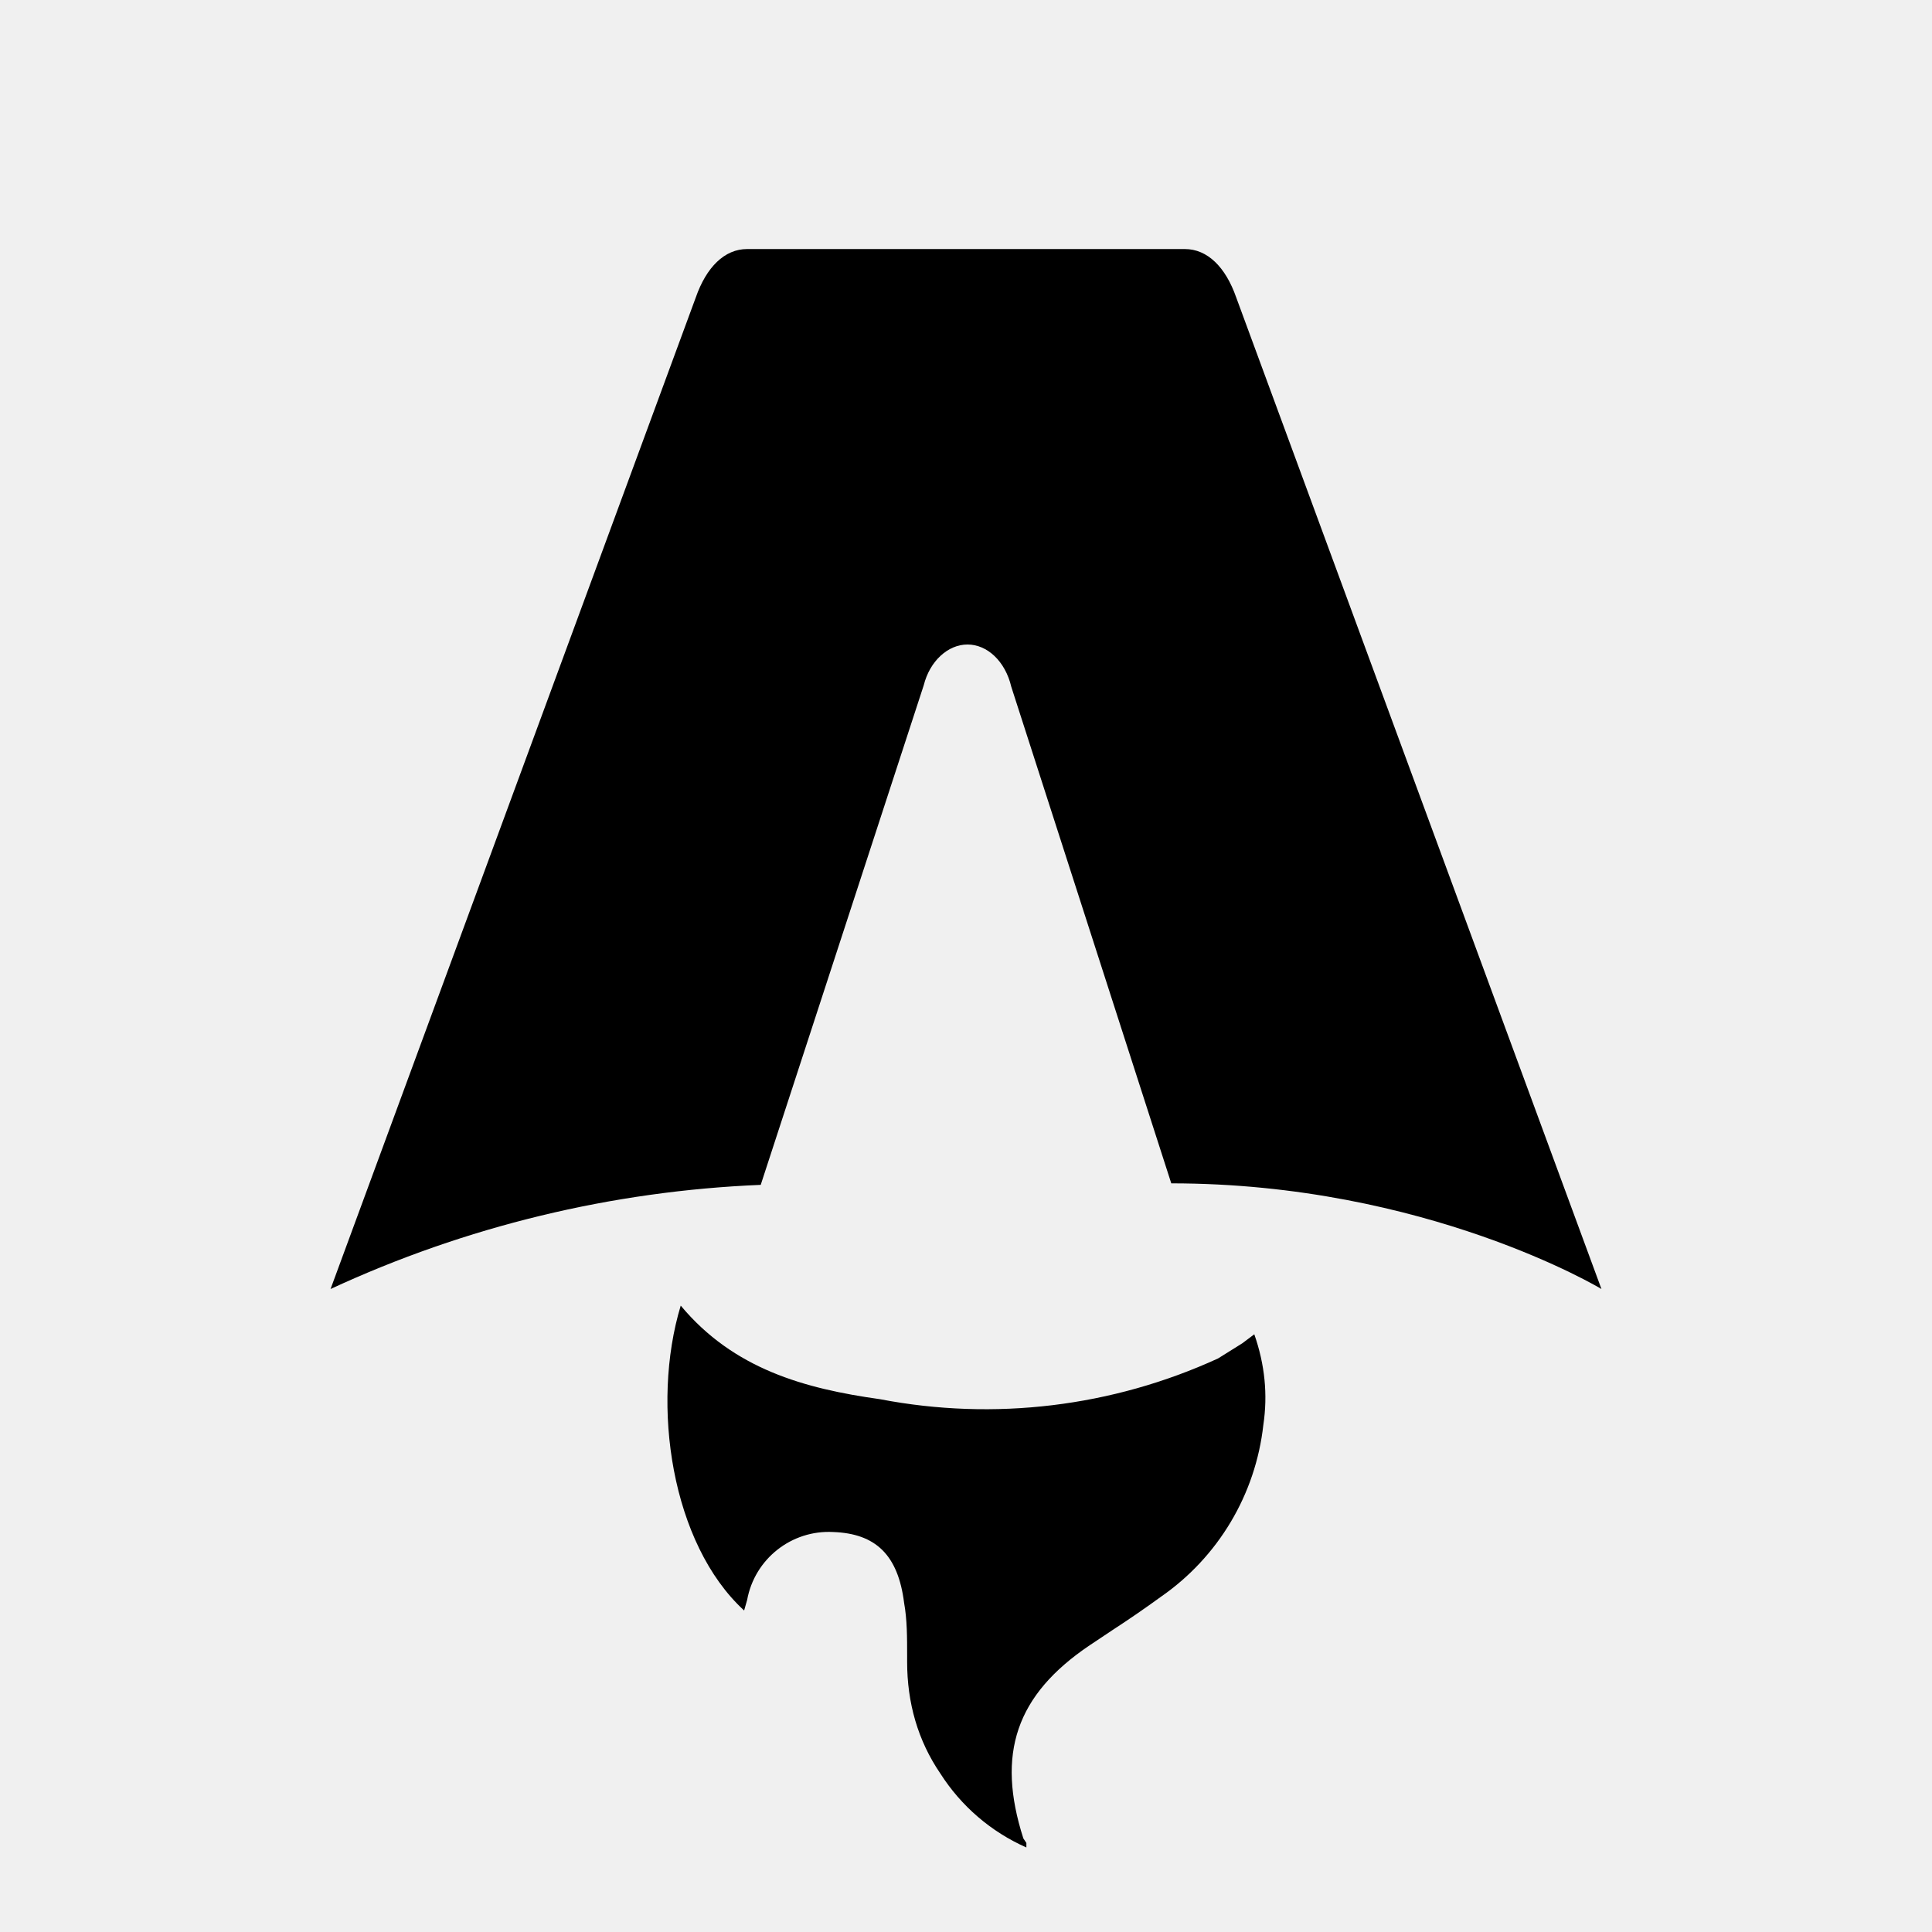
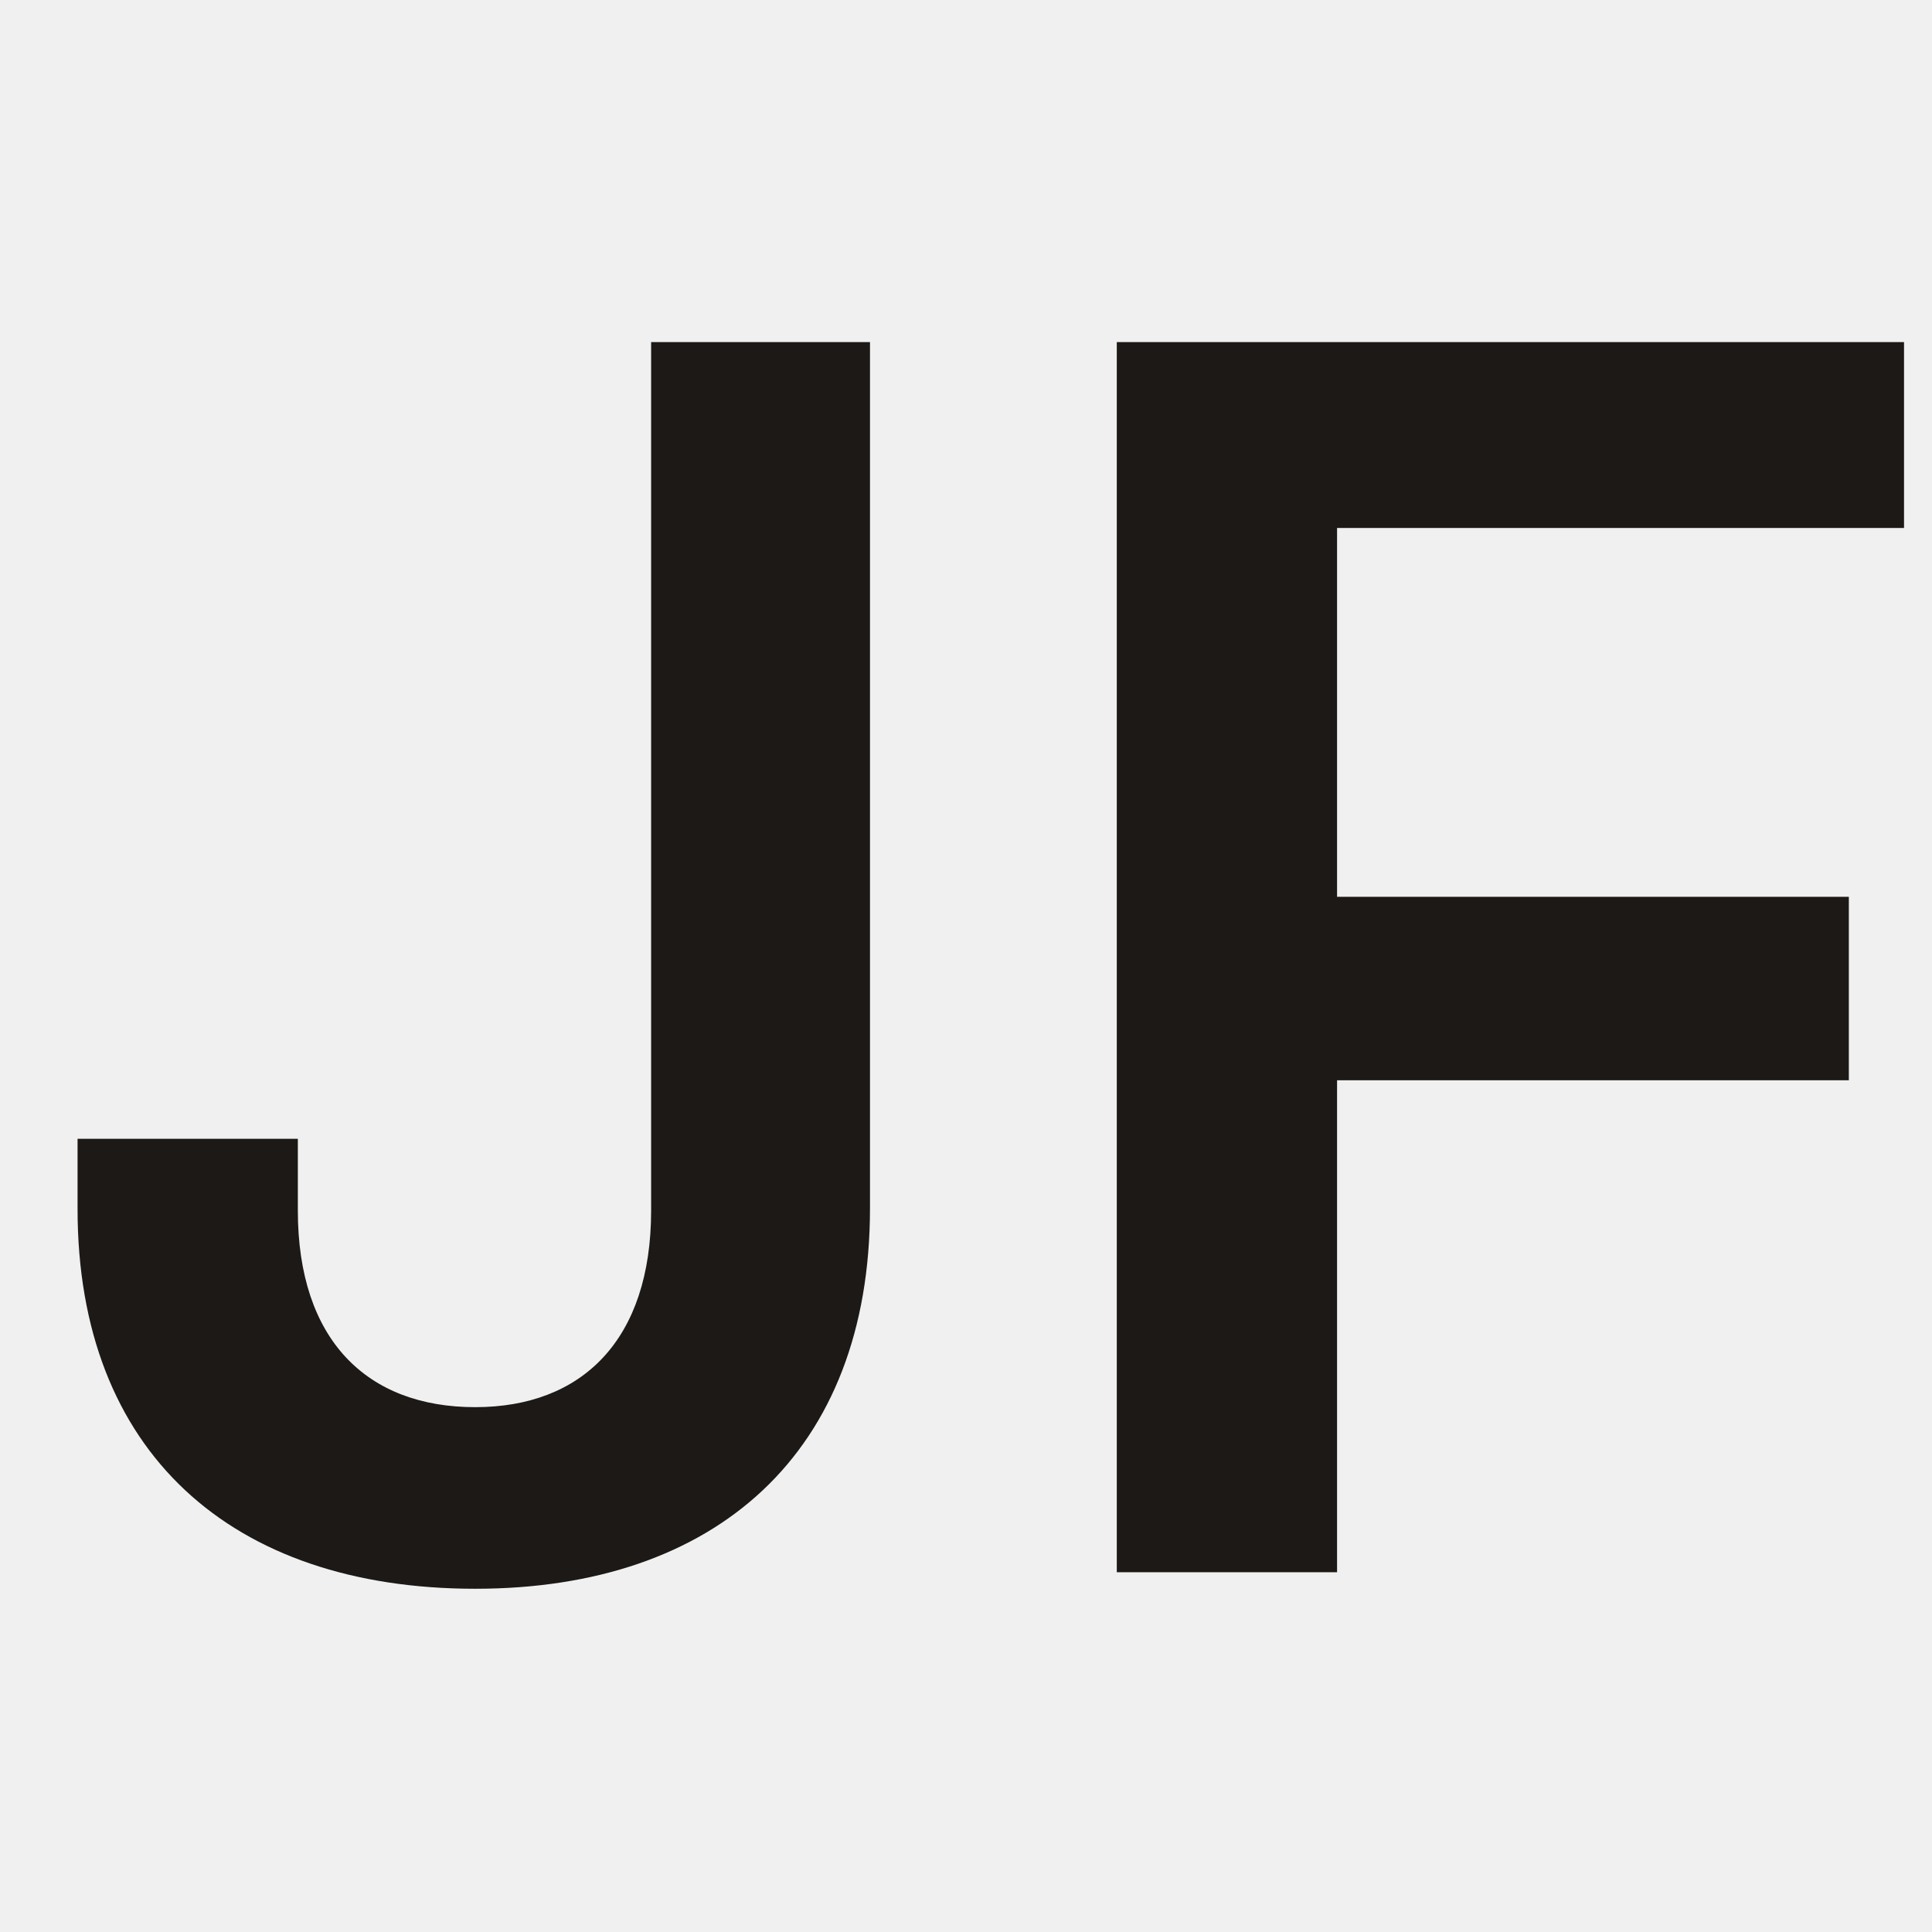
- <svg xmlns="http://www.w3.org/2000/svg" fill="none" viewBox="0 0 128 128">
-   <path d="M50.4 78.5a75.1 75.1 0 0 0-28.5 6.9l24.2-65.7c.7-2 1.9-3.2 3.4-3.2h29c1.5 0 2.7 1.2 3.4 3.2l24.2 65.7s-11.6-7-28.5-7L67 45.5c-.4-1.7-1.6-2.8-2.9-2.8-1.3 0-2.5 1.1-2.9 2.7L50.4 78.5Zm-1.1 28.2Zm-4.2-20.2c-2 6.6-.6 15.8 4.2 20.2a17.5 17.5 0 0 1 .2-.7 5.5 5.5 0 0 1 5.7-4.5c2.8.1 4.3 1.5 4.7 4.7.2 1.1.2 2.3.2 3.5v.4c0 2.7.7 5.2 2.2 7.4a13 13 0 0 0 5.7 4.9v-.3l-.2-.3c-1.8-5.6-.5-9.5 4.4-12.8l1.5-1a73 73 0 0 0 3.2-2.2 16 16 0 0 0 6.8-11.4c.3-2 .1-4-.6-6l-.8.6-1.6 1a37 37 0 0 1-22.4 2.7c-5-.7-9.7-2-13.2-6.2Z" />
-   <style>
-         path { fill: #000; }
-         @media (prefers-color-scheme: dark) {
-             path { fill: #FFF; }
-         }
-     </style>
+ <svg xmlns="http://www.w3.org/2000/svg" width="100%" height="100%" viewBox="0 0 64 64" version="1.1" xml:space="preserve" style="fill-rule:evenodd;clip-rule:evenodd;stroke-linejoin:round;stroke-miterlimit:2;">
+   <g transform="matrix(1,0,0,1,-19.3368,22.5125)">
+     <g transform="matrix(56,0,0,56,83.9607,29.5724)">
+         </g>
+     <text x="19.767px" y="29.572px" style="font-family:'Inter-SemiBold', 'Inter';font-weight:600;font-size:56px;fill:rgb(28,25,23);">JF</text>
+   </g>
</svg>
